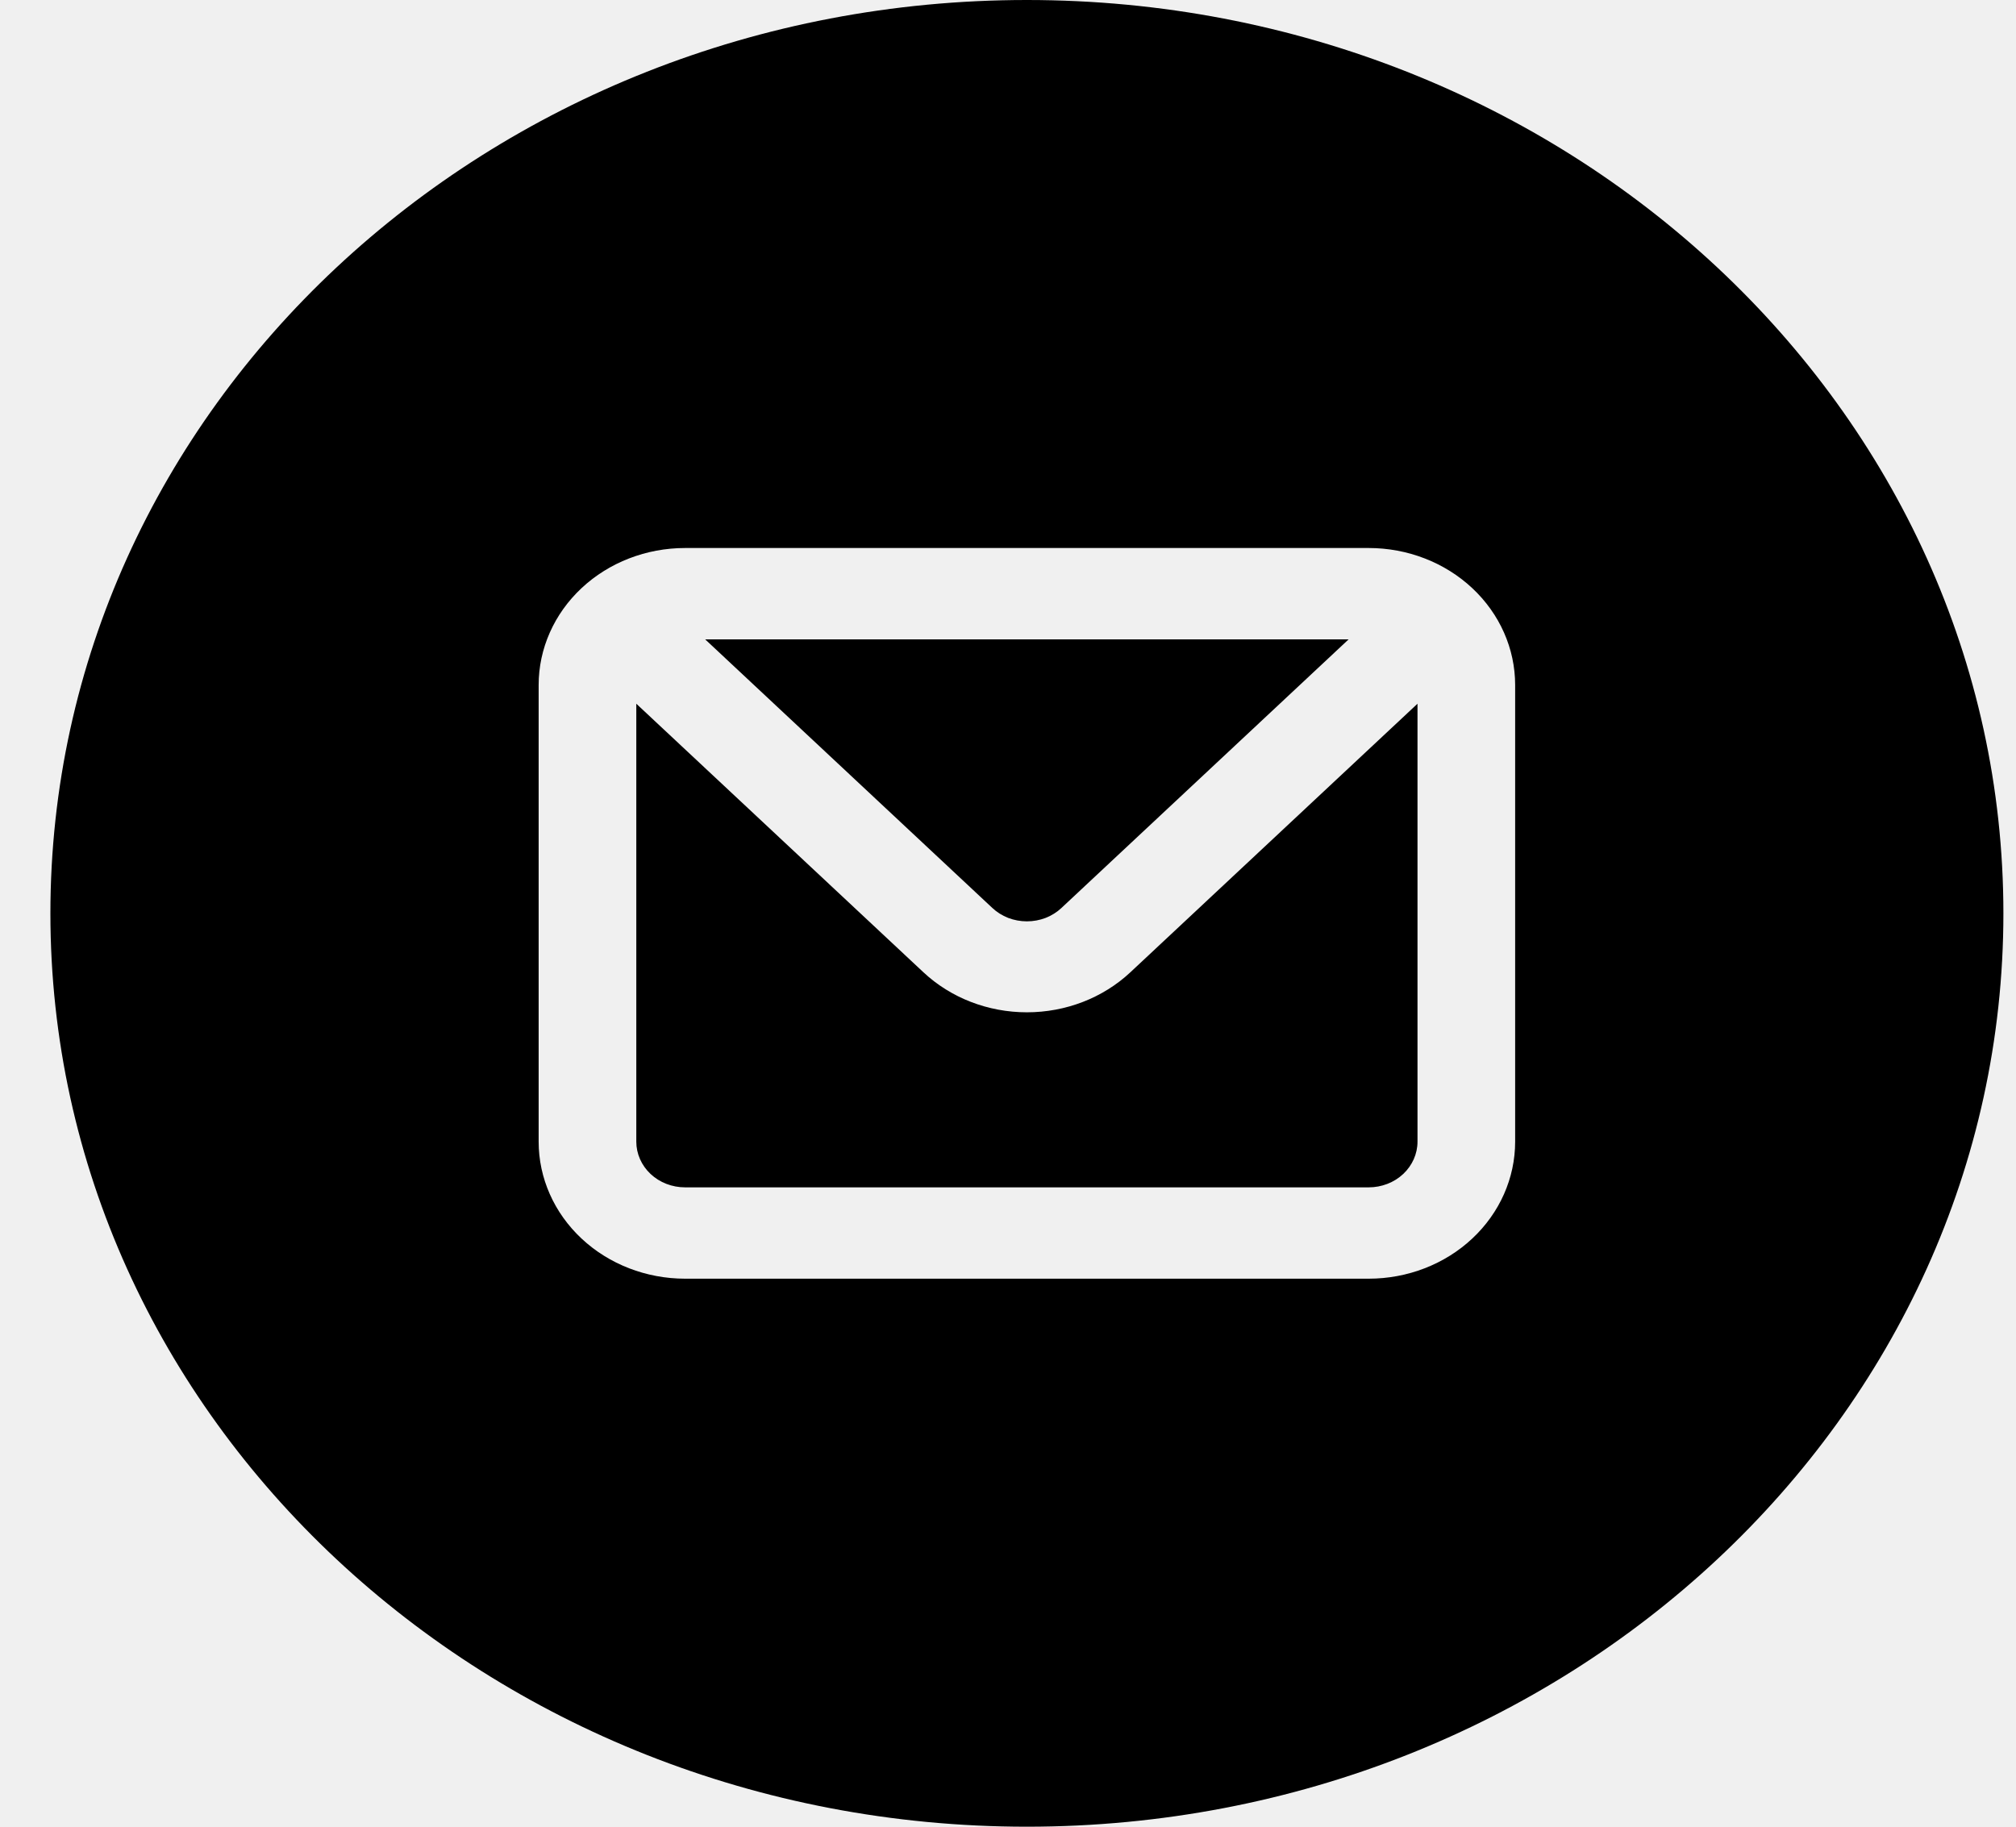
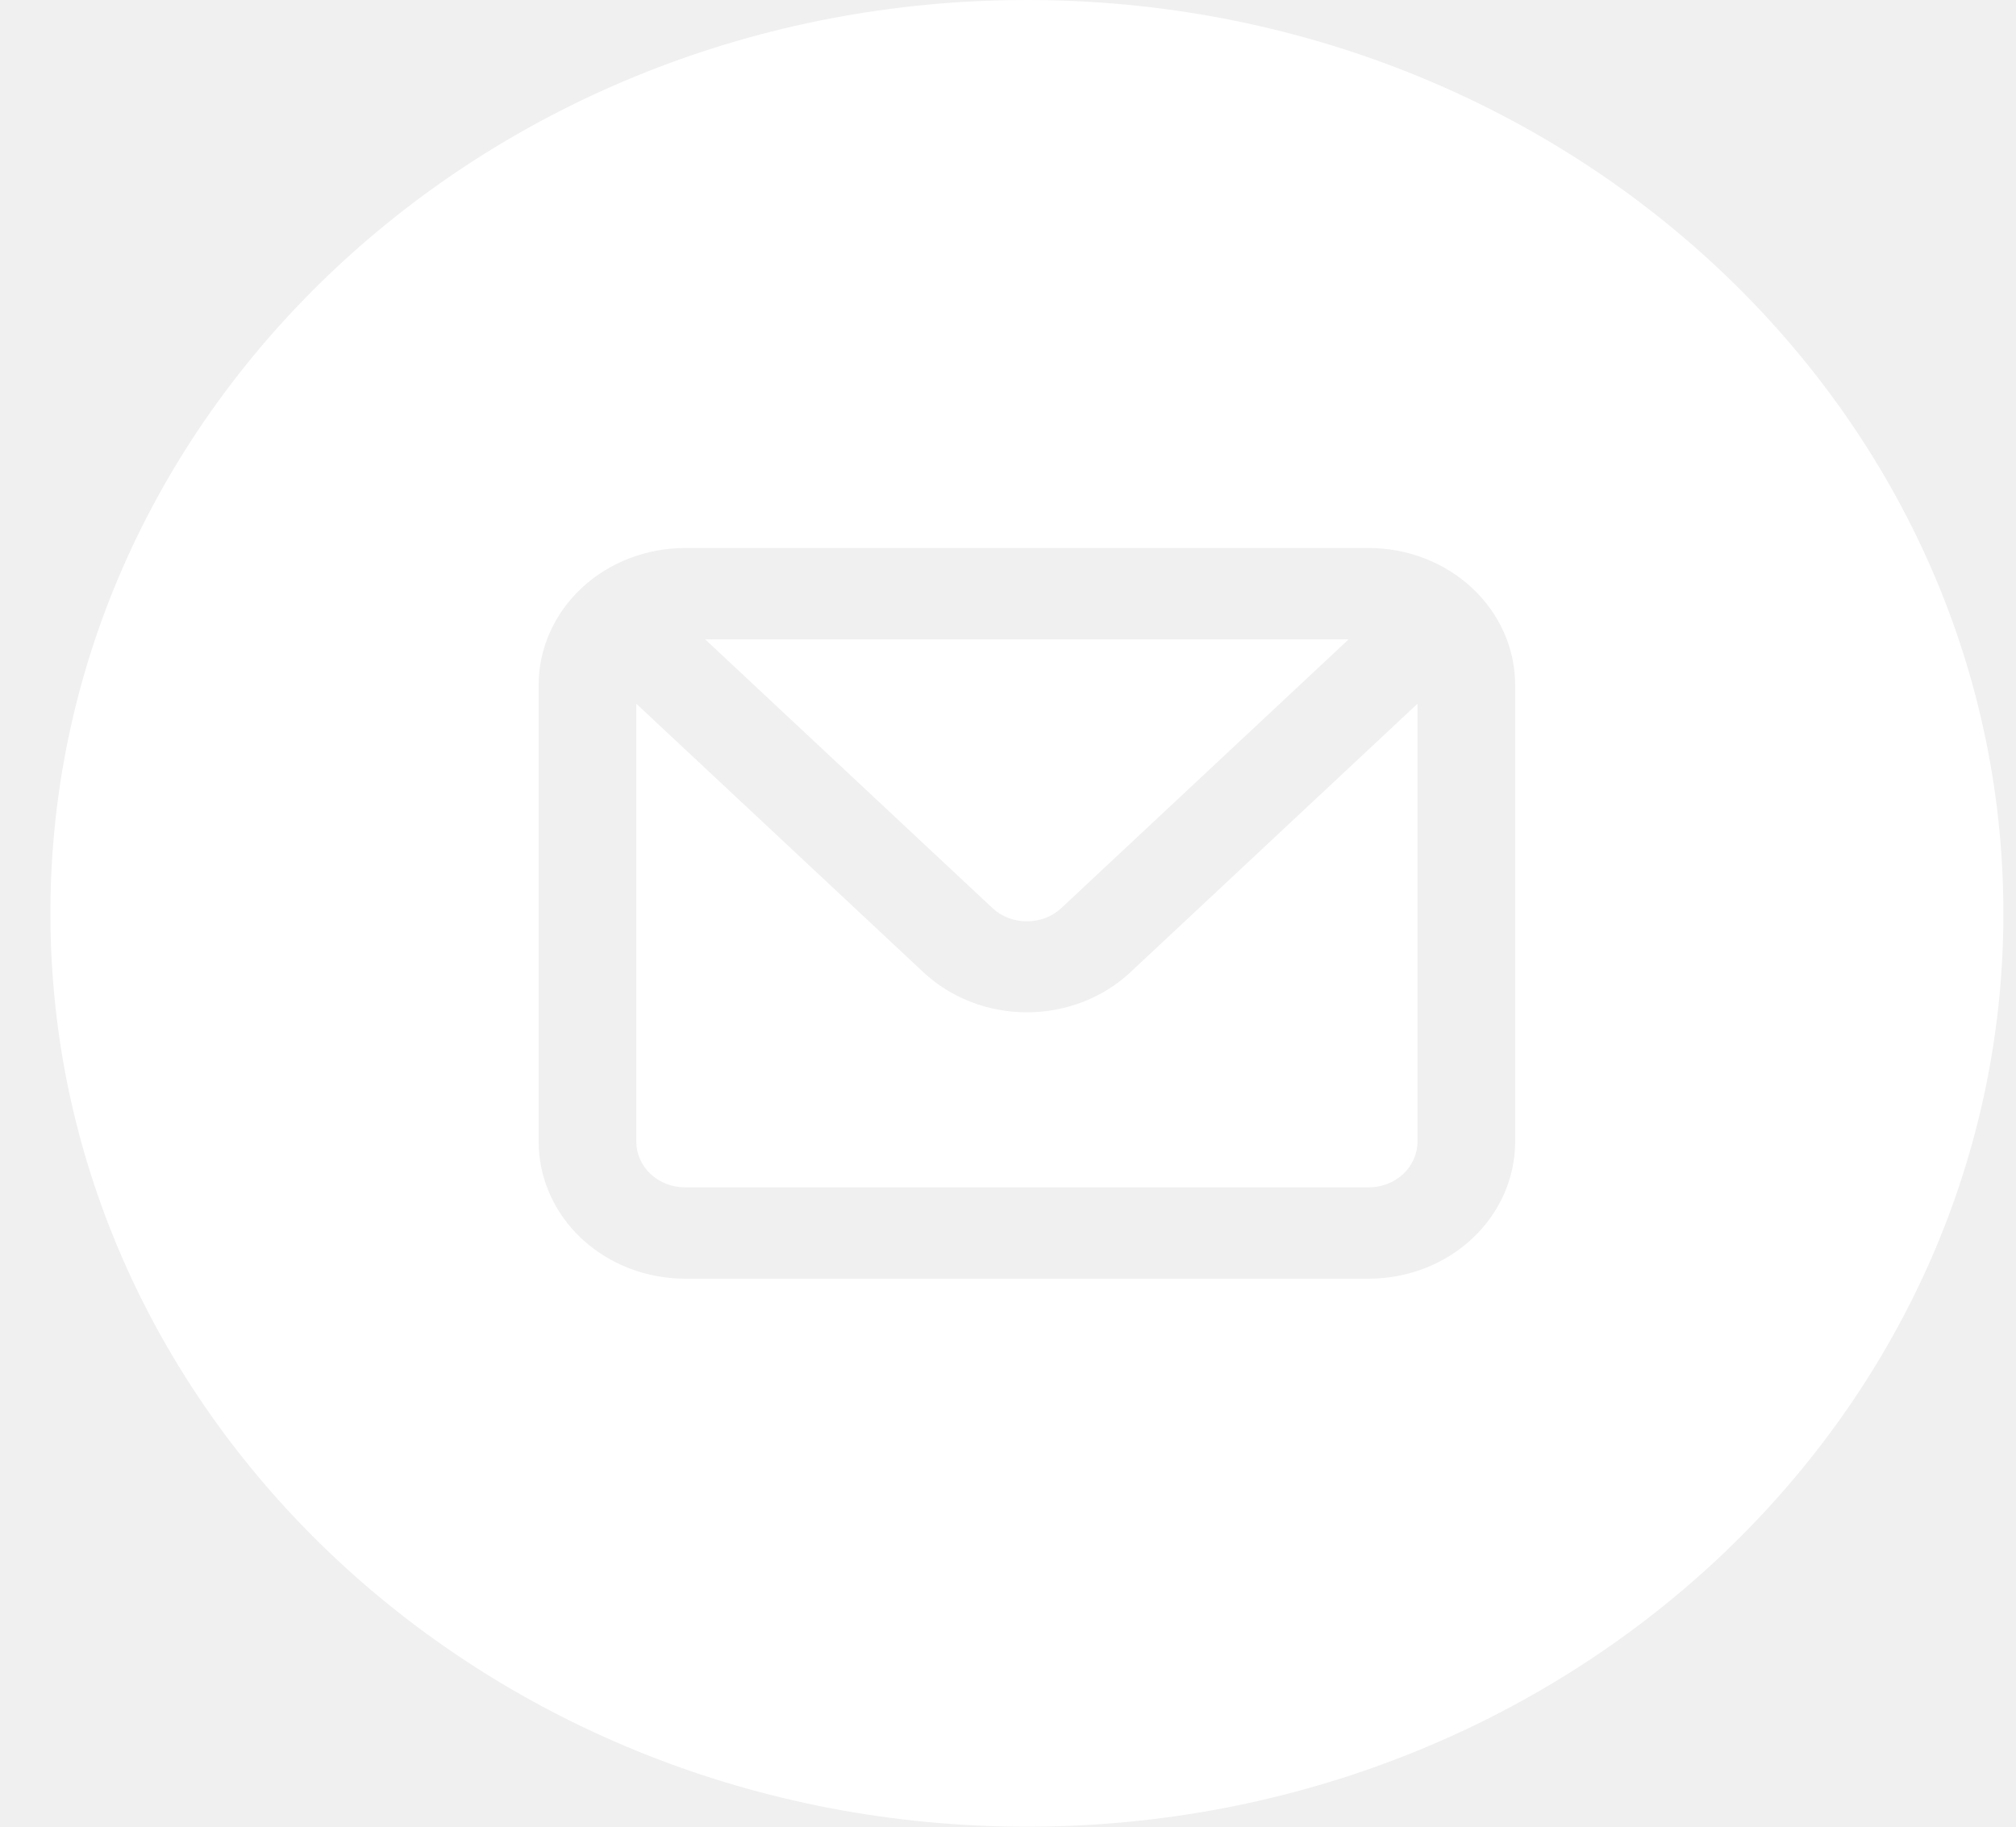
- <svg xmlns="http://www.w3.org/2000/svg" width="32" height="29" viewBox="0 0 32 29" fill="none">
-   <path fill-rule="evenodd" clip-rule="evenodd" d="M16.3 29C24.86 29 31.8 22.508 31.8 14.5C31.8 6.492 24.86 0 16.3 0C7.74 0 0.8 6.492 0.8 14.5C0.8 22.508 7.74 29 16.3 29ZM9.231 9.337C9.667 8.929 10.258 8.7 10.875 8.7H21.725C22.342 8.7 22.933 8.929 23.369 9.337C23.805 9.745 24.05 10.298 24.05 10.875V18.125C24.05 18.702 23.805 19.255 23.369 19.663C22.933 20.071 22.342 20.3 21.725 20.3H10.875C10.258 20.3 9.667 20.071 9.231 19.663C8.795 19.255 8.55 18.702 8.55 18.125V10.875C8.55 10.298 8.795 9.745 9.231 9.337ZM16.85 14.413L21.407 10.15H11.193L15.75 14.413C15.822 14.481 15.908 14.535 16.002 14.572C16.096 14.608 16.198 14.627 16.3 14.627C16.402 14.627 16.504 14.608 16.598 14.572C16.692 14.535 16.778 14.481 16.85 14.413ZM22.273 18.638C22.418 18.502 22.5 18.317 22.5 18.125V11.172L17.943 15.435C17.507 15.843 16.916 16.071 16.3 16.071C15.684 16.071 15.093 15.843 14.657 15.435L10.1 11.172V18.125C10.1 18.317 10.182 18.502 10.327 18.638C10.472 18.774 10.669 18.85 10.875 18.85H21.725C21.93 18.85 22.128 18.774 22.273 18.638Z" fill="black" />
+ <svg xmlns="http://www.w3.org/2000/svg" width="32" height="29" viewBox="0 0 32 29" fill="white">
+   <path fill-rule="evenodd" clip-rule="evenodd" d="M16.3 29C24.86 29 31.8 22.508 31.8 14.5C31.8 6.492 24.86 0 16.3 0C7.74 0 0.8 6.492 0.8 14.5C0.8 22.508 7.74 29 16.3 29ZM9.231 9.337C9.667 8.929 10.258 8.7 10.875 8.7H21.725C22.342 8.7 22.933 8.929 23.369 9.337C23.805 9.745 24.05 10.298 24.05 10.875V18.125C24.05 18.702 23.805 19.255 23.369 19.663C22.933 20.071 22.342 20.3 21.725 20.3H10.875C10.258 20.3 9.667 20.071 9.231 19.663C8.795 19.255 8.55 18.702 8.55 18.125V10.875C8.55 10.298 8.795 9.745 9.231 9.337ZM16.85 14.413L21.407 10.15H11.193L15.75 14.413C15.822 14.481 15.908 14.535 16.002 14.572C16.096 14.608 16.198 14.627 16.3 14.627C16.402 14.627 16.504 14.608 16.598 14.572C16.692 14.535 16.778 14.481 16.85 14.413ZM22.273 18.638C22.418 18.502 22.5 18.317 22.5 18.125V11.172L17.943 15.435C17.507 15.843 16.916 16.071 16.3 16.071C15.684 16.071 15.093 15.843 14.657 15.435L10.1 11.172V18.125C10.1 18.317 10.182 18.502 10.327 18.638C10.472 18.774 10.669 18.85 10.875 18.85H21.725C21.93 18.85 22.128 18.774 22.273 18.638Z" fill="white" />
</svg>
